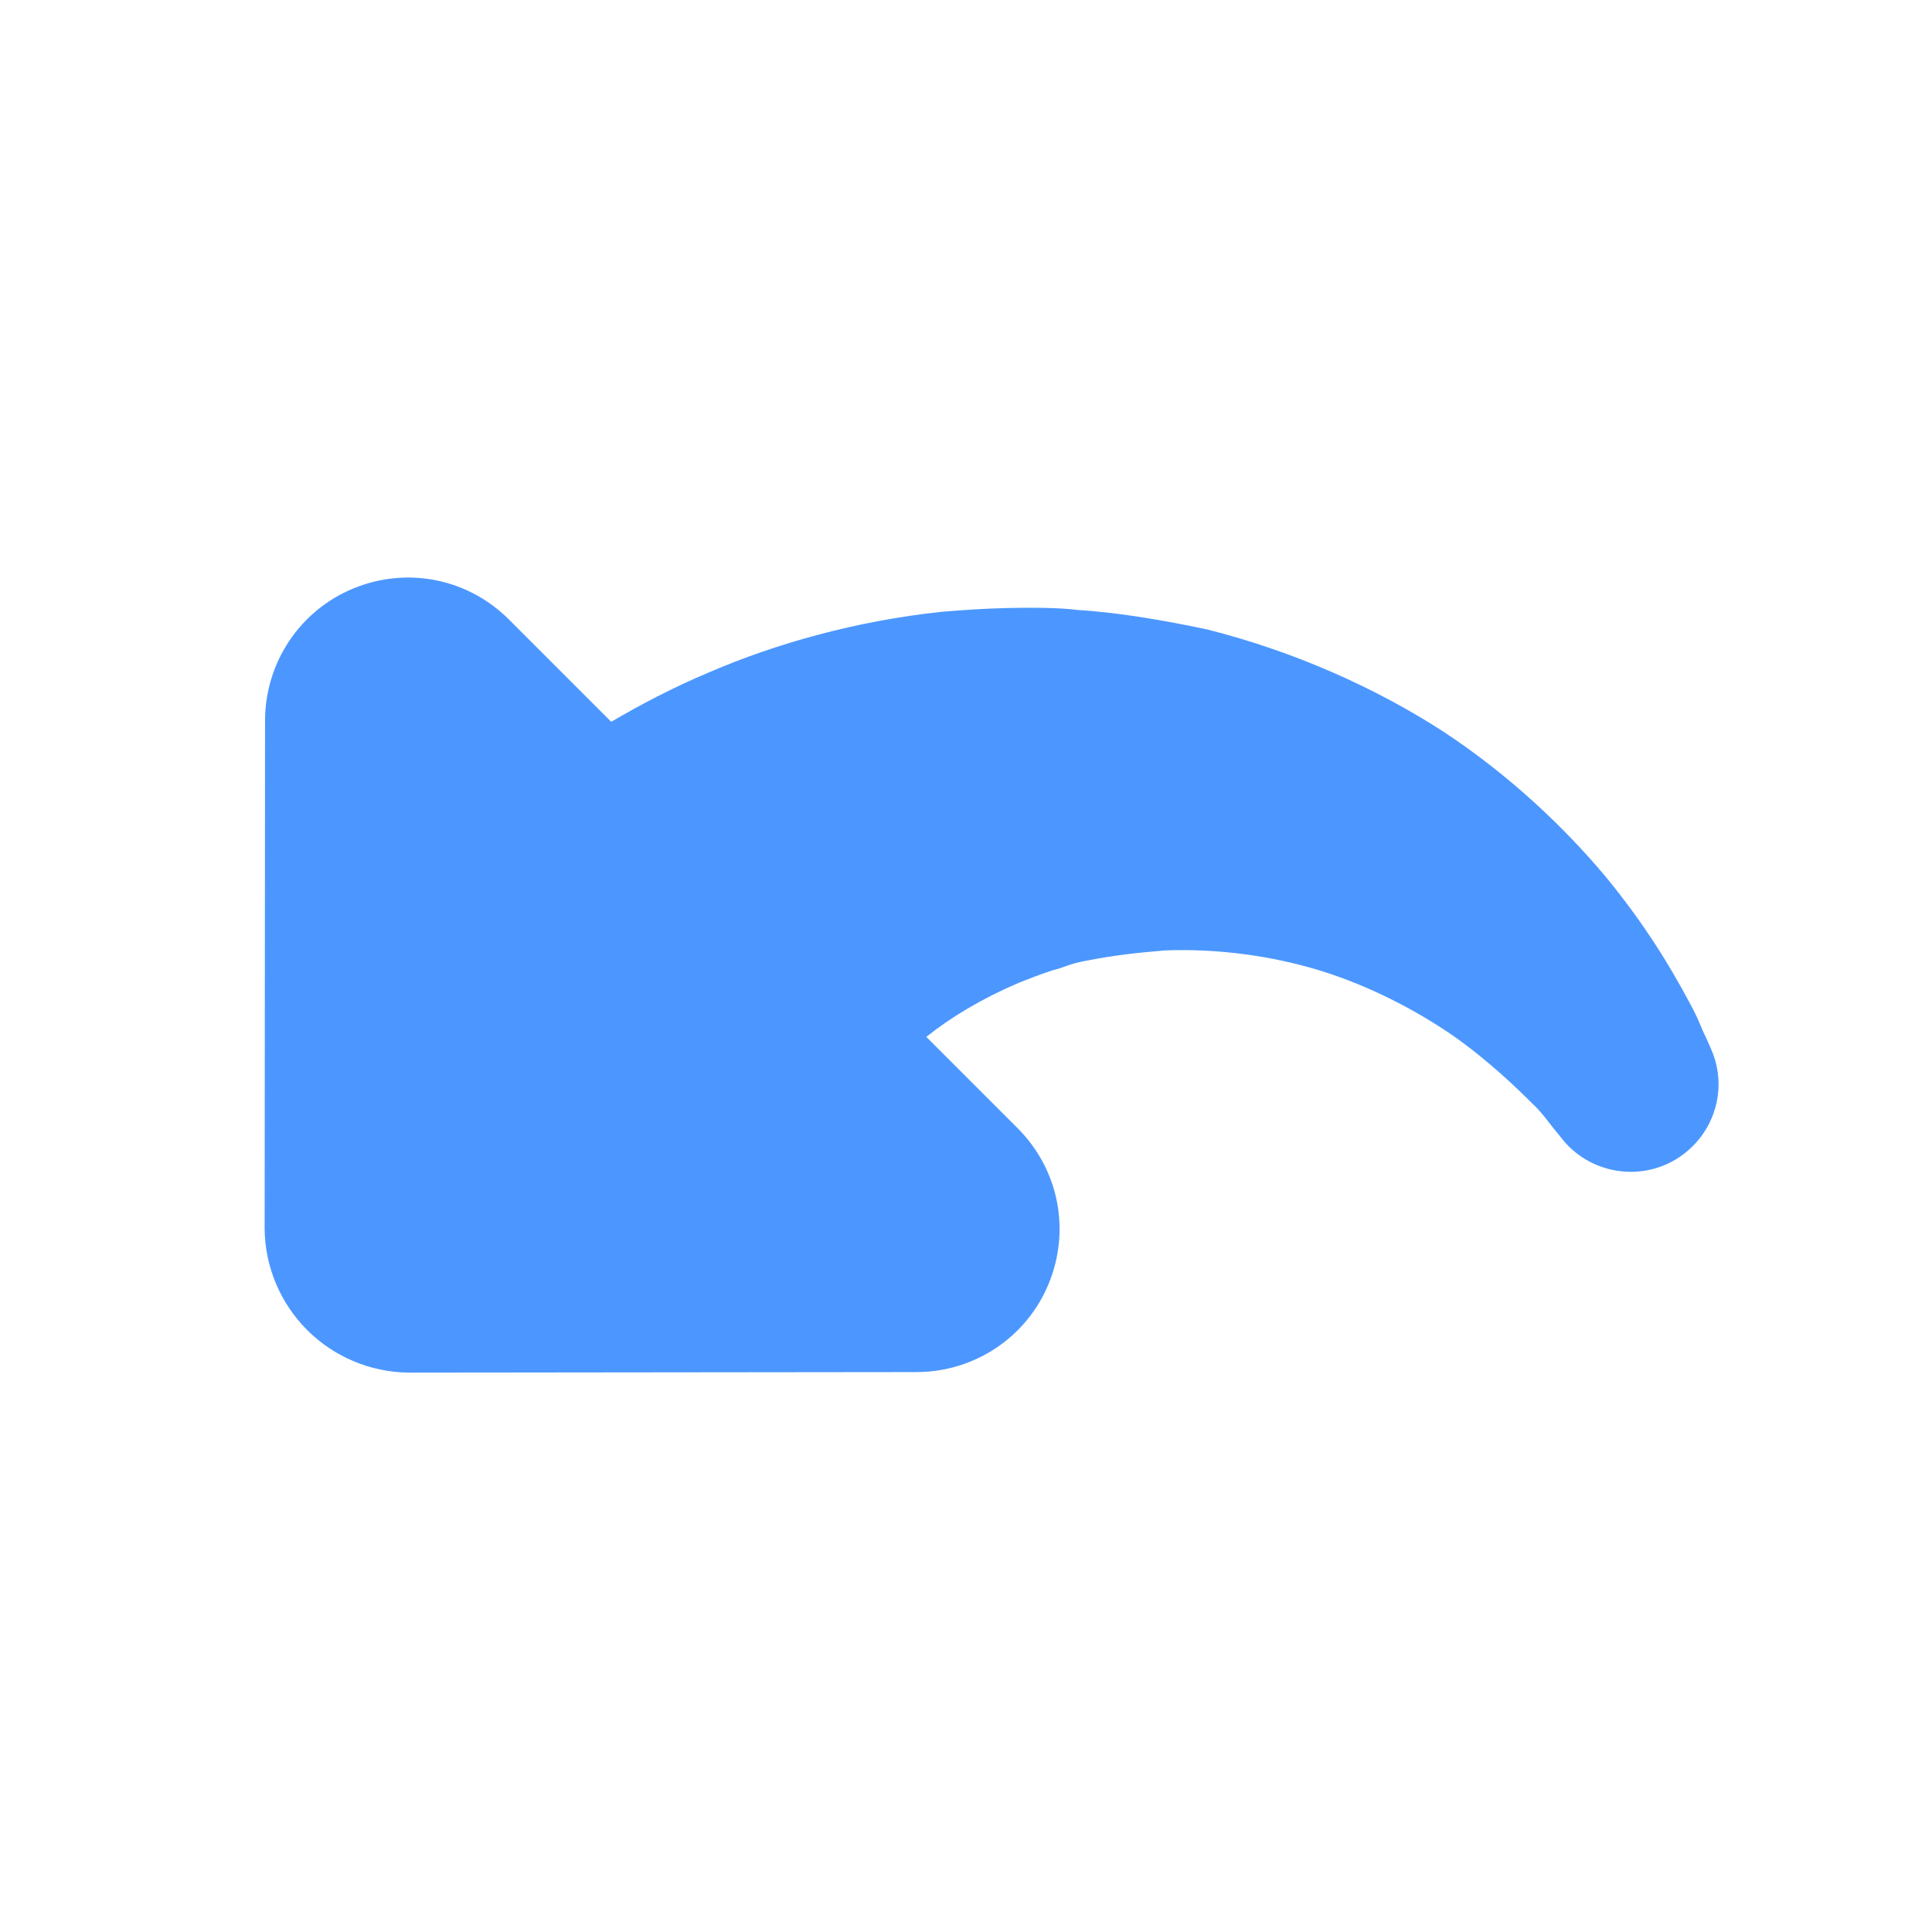
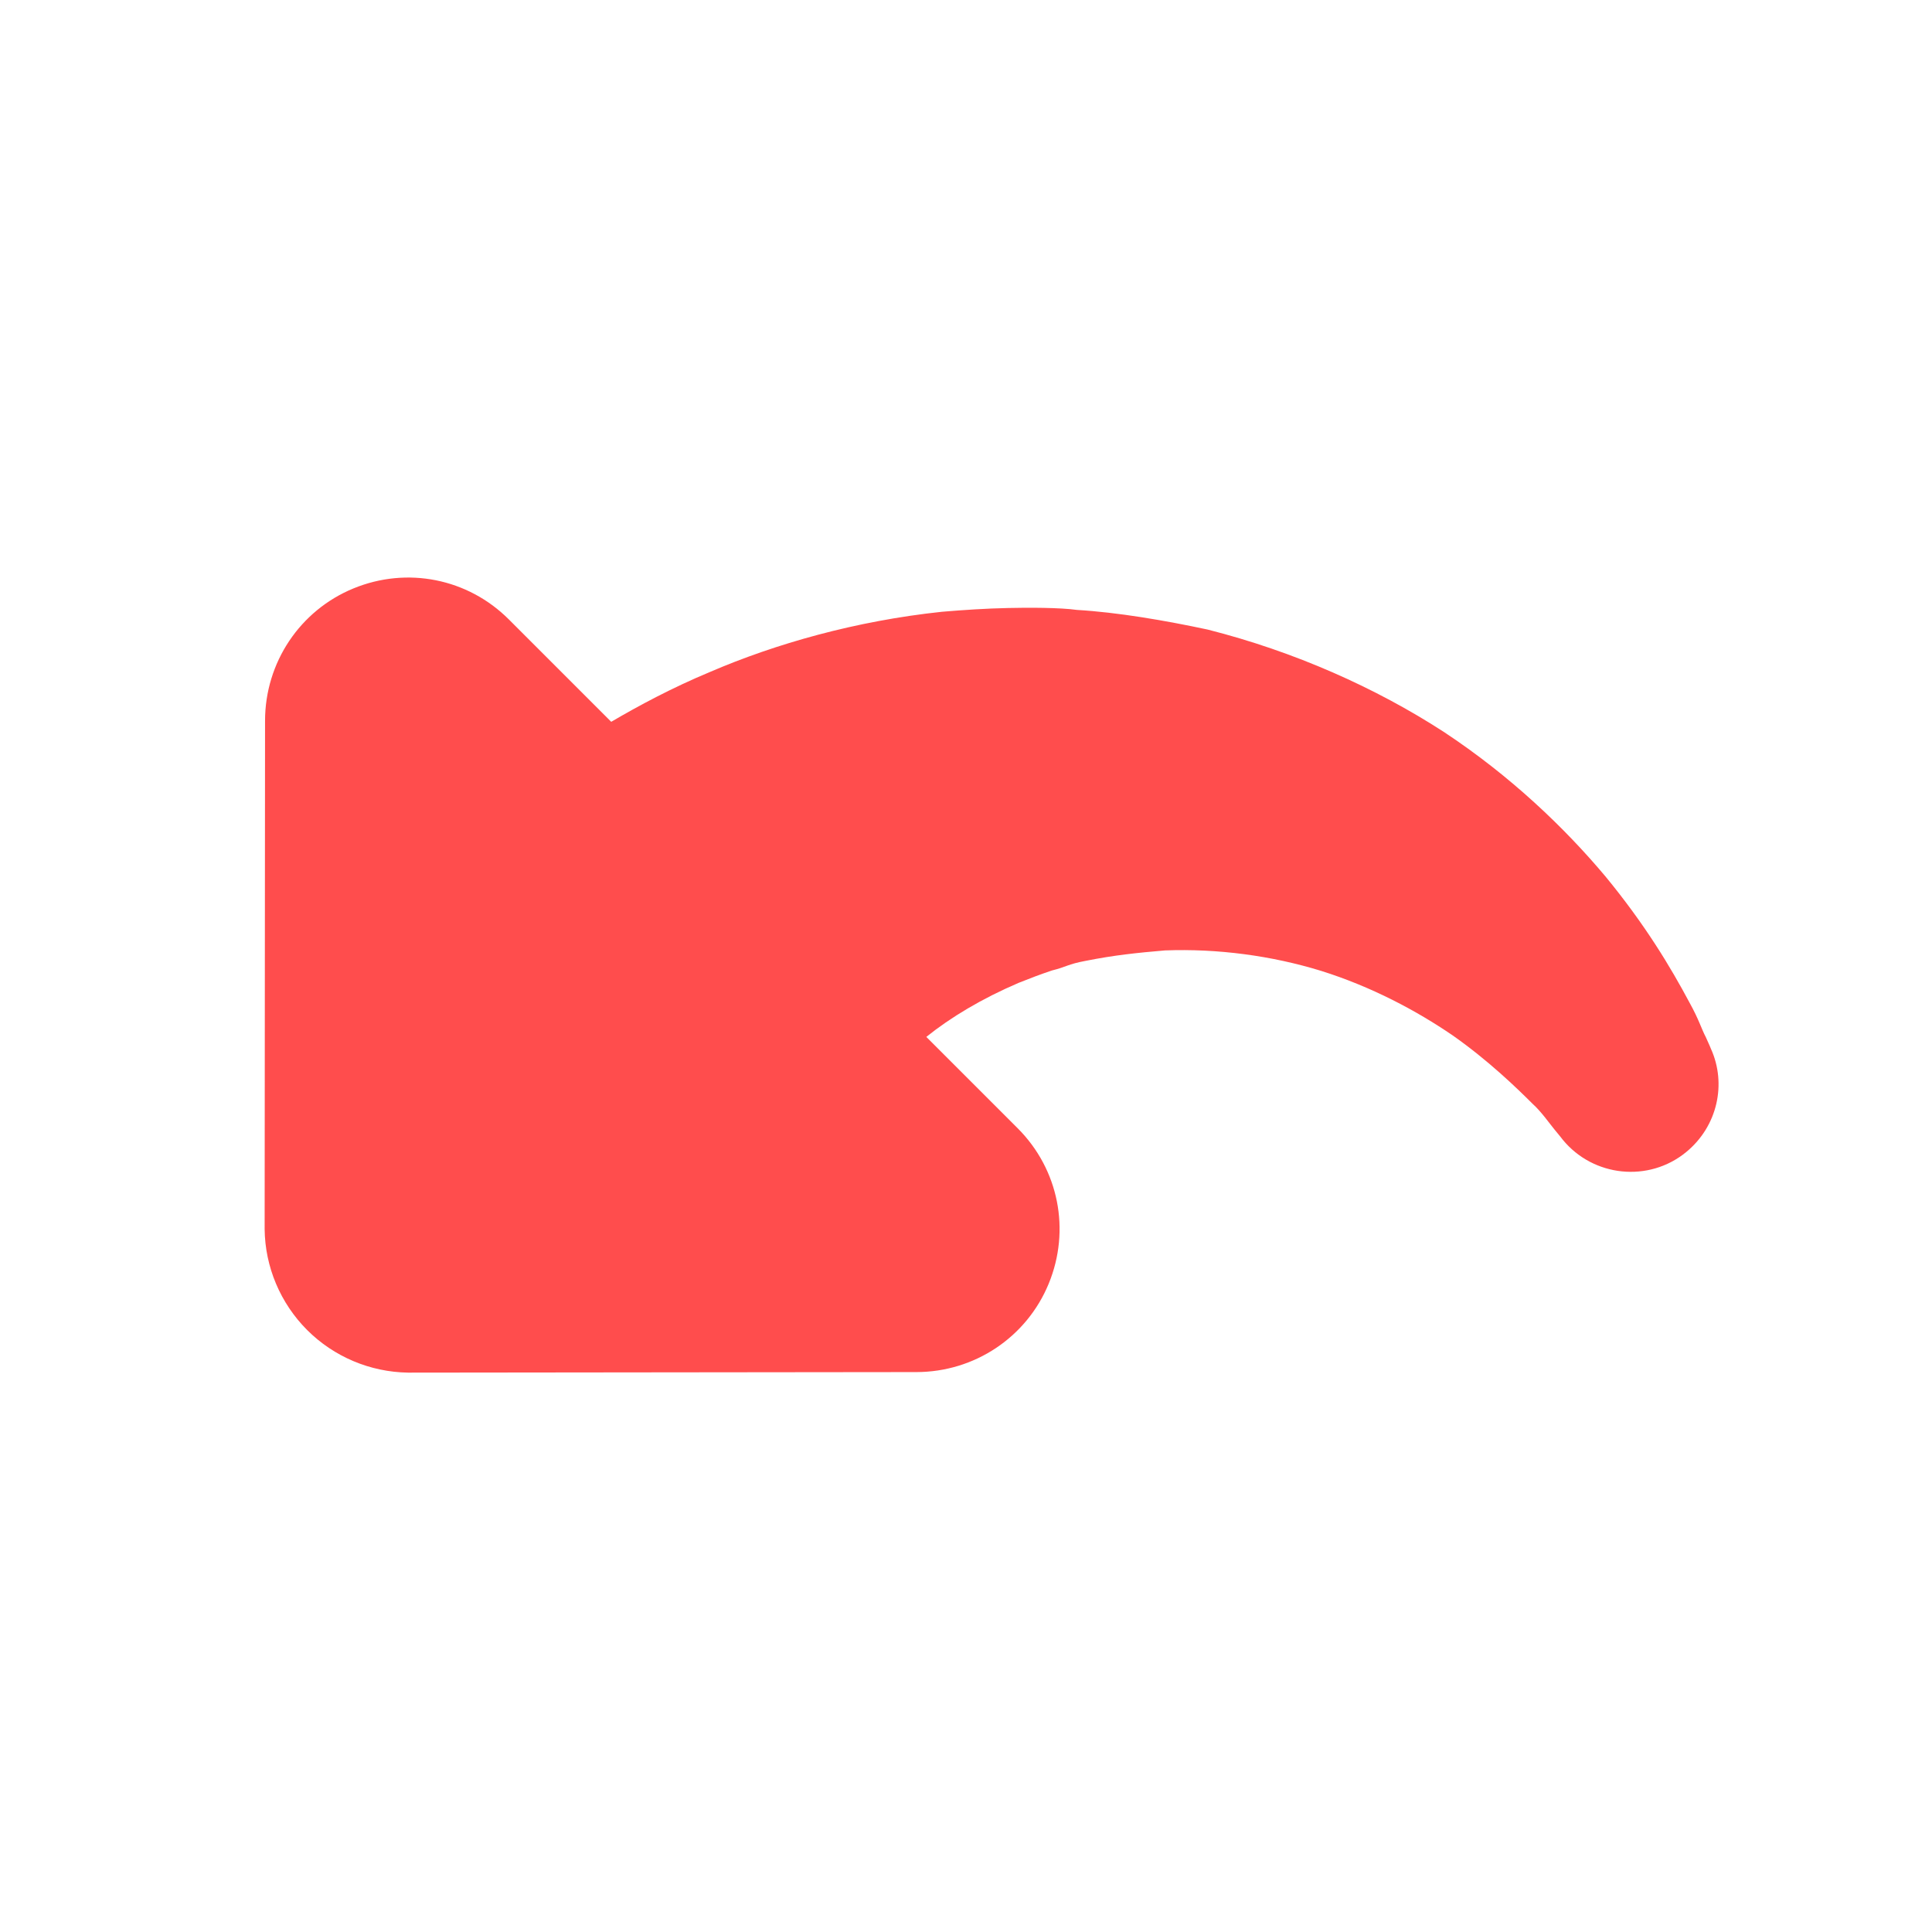
<svg xmlns="http://www.w3.org/2000/svg" width="20px" height="20px" viewBox="0 0 20 20" version="1.1">
  <defs />
  <g id="Page-1" stroke="none" stroke-width="1" fill="none" fill-rule="evenodd">
-     <g id="undo" fill="#4C97FF">
+     <g id="undo" fill="#FF4D4D">
      <path d="M15.558,12.77 L11.84,16.494 C11.561,16.767 11.183,16.921 10.79,16.921 C10.399,16.921 10.021,16.767 9.74,16.494 L6.024,12.77 C5.597,12.343 5.471,11.706 5.702,11.153 C5.933,10.6 6.465,10.243 7.067,10.243 L8.404,10.243 C8.369,9.921 8.278,9.557 8.124,9.172 C8.076,9.06 8.026,8.948 7.97,8.836 C7.893,8.71 7.901,8.675 7.795,8.521 C7.627,8.269 7.473,8.08 7.29,7.863 C6.92,7.464 6.472,7.121 5.996,6.869 C5.513,6.617 5.009,6.463 4.561,6.379 C4.12,6.302 3.714,6.295 3.476,6.295 C3.357,6.288 3.203,6.316 3.126,6.323 C3.042,6.33 2.993,6.337 2.993,6.337 C2.496,6.386 2.048,6.022 1.999,5.525 C1.957,5.105 2.202,4.727 2.573,4.587 C2.573,4.587 2.622,4.566 2.699,4.538 C2.79,4.51 2.874,4.461 3.07,4.405 C3.462,4.286 3.959,4.16 4.61,4.097 C5.254,4.041 6.031,4.055 6.851,4.223 C7.669,4.398 8.53,4.727 9.328,5.203 C9.706,5.448 10.112,5.735 10.427,6.015 C10.567,6.12 10.805,6.358 10.945,6.505 C11.106,6.673 11.253,6.841 11.401,7.016 C11.967,7.716 12.387,8.472 12.66,9.158 C12.821,9.55 12.933,9.921 13.017,10.243 L14.515,10.243 C15.117,10.243 15.649,10.6 15.88,11.153 C16.111,11.706 15.985,12.343 15.558,12.77" id="Fill-1" transform="translate(8.994247, 10.49425) scale(-1, 1) rotate(-45) translate(-8.994247, -10.49425) " />
    </g>
  </g>
</svg>
